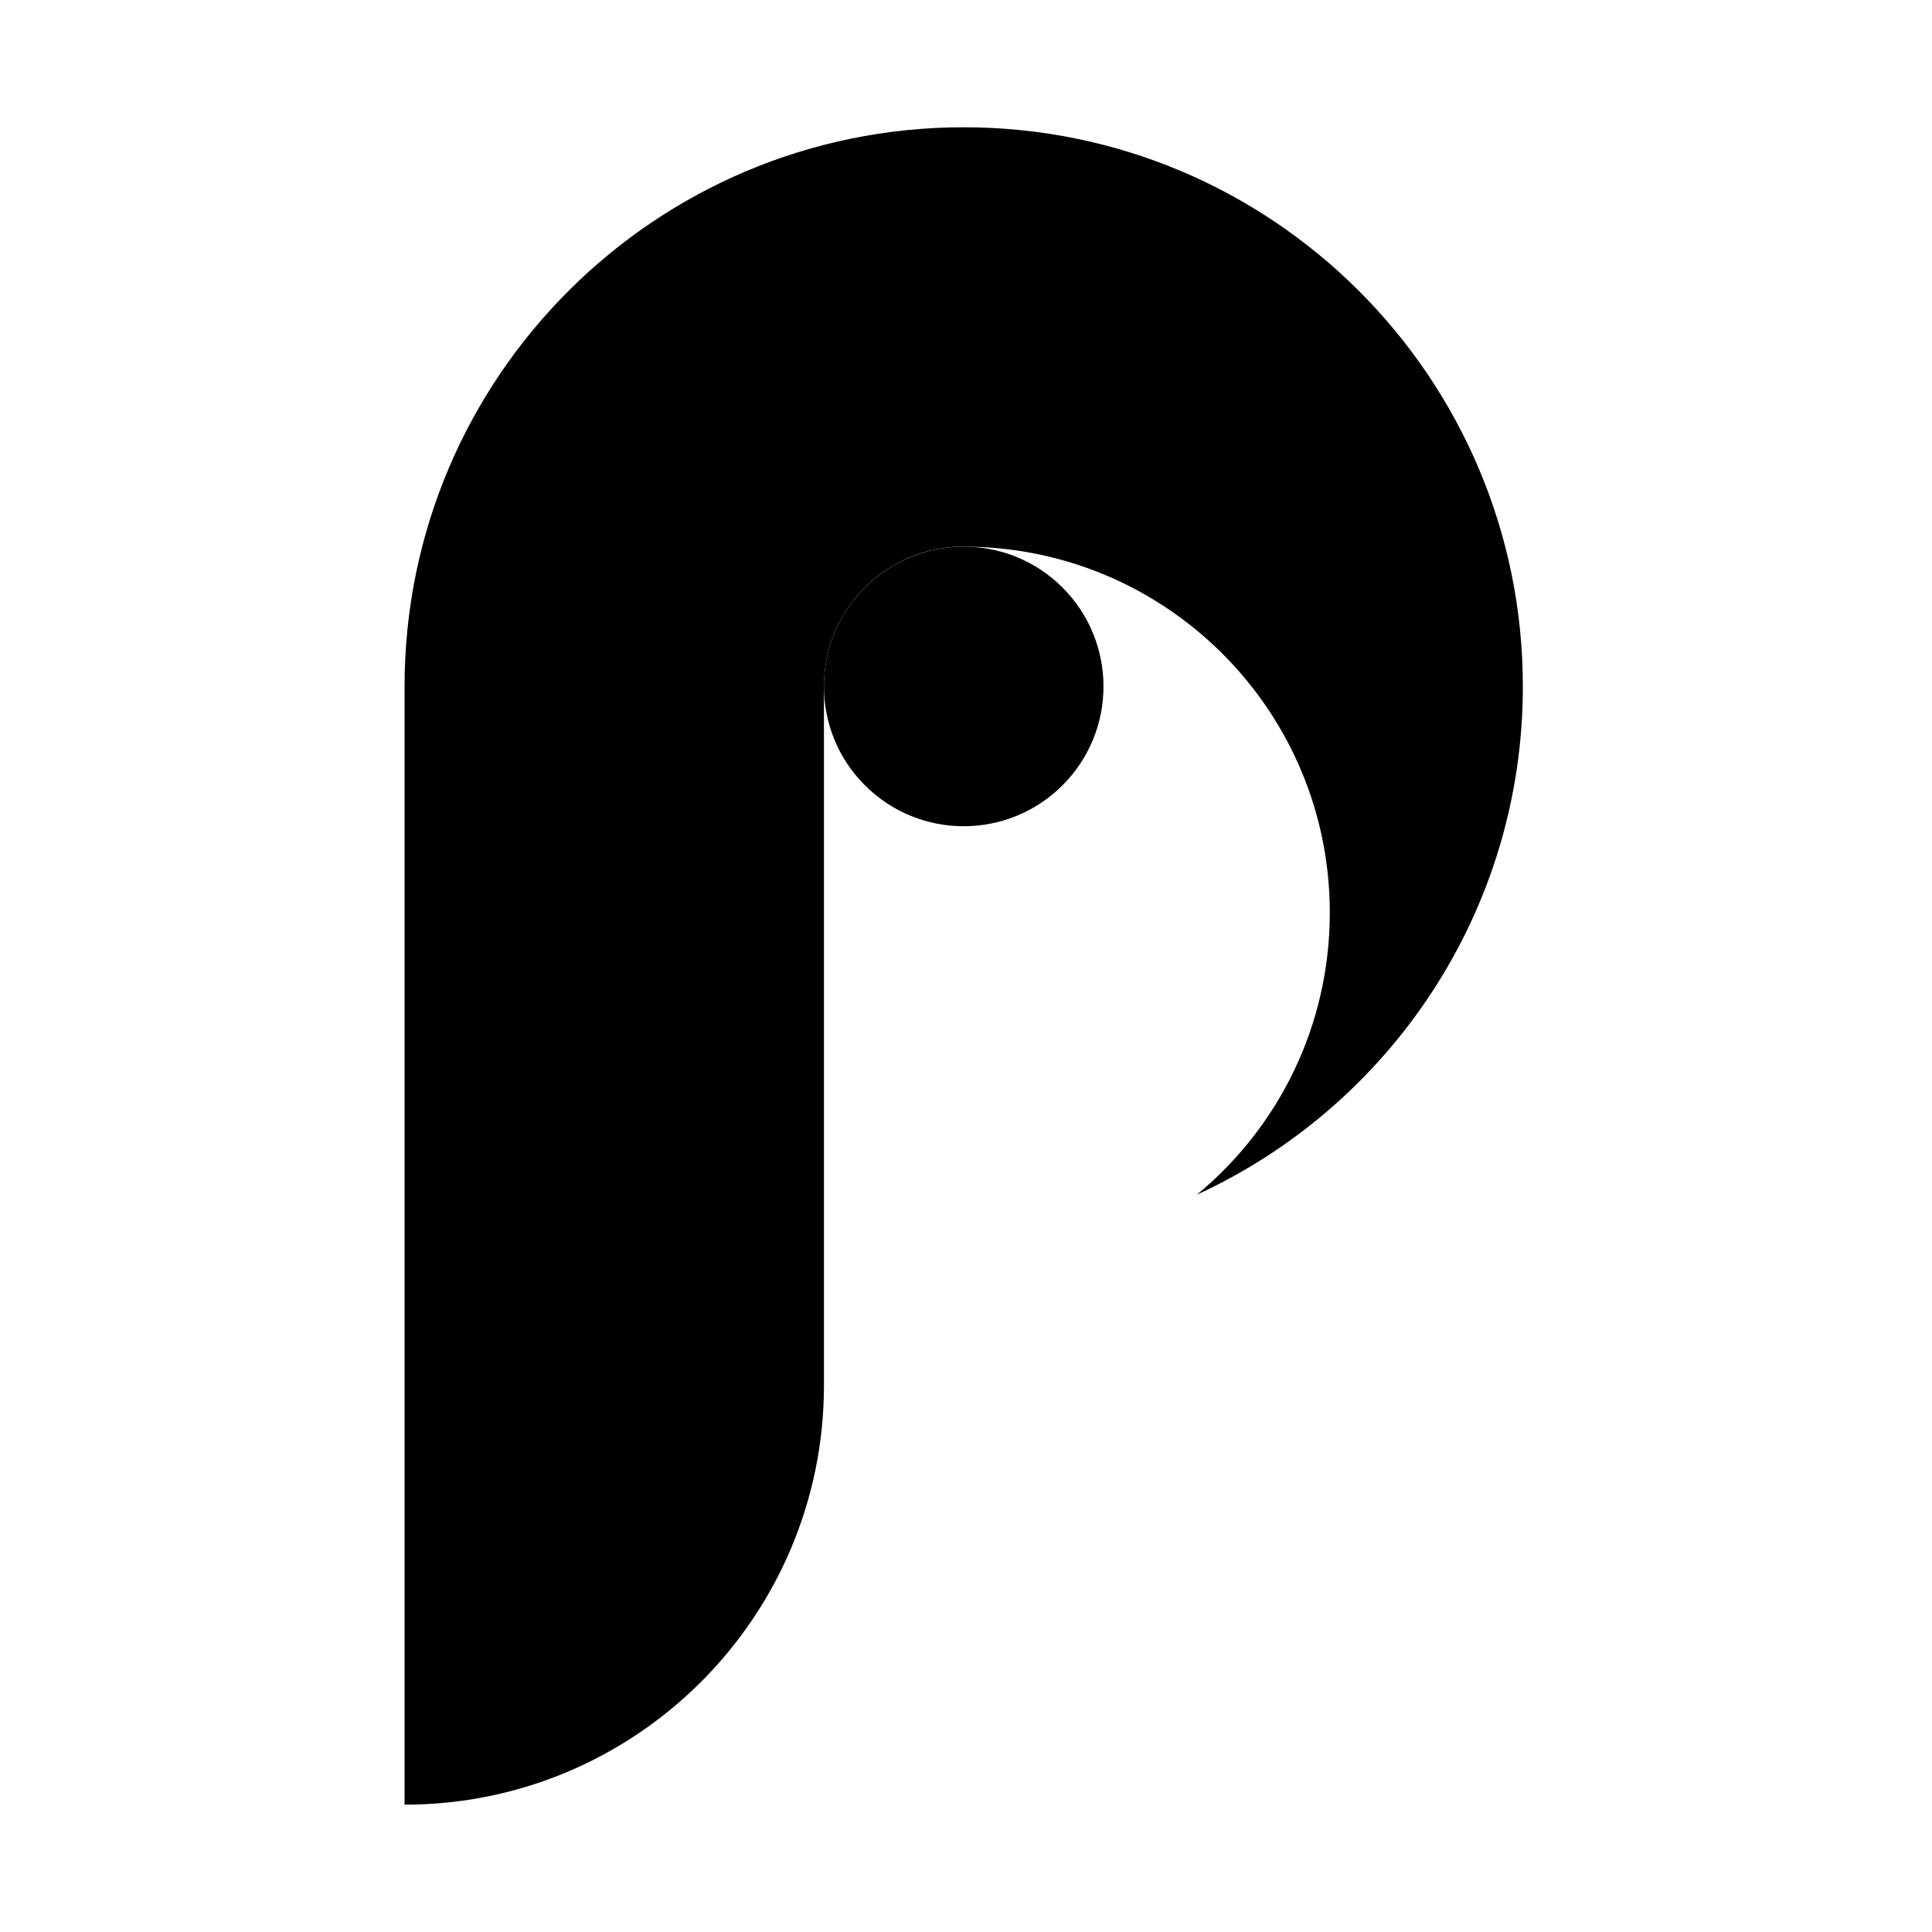
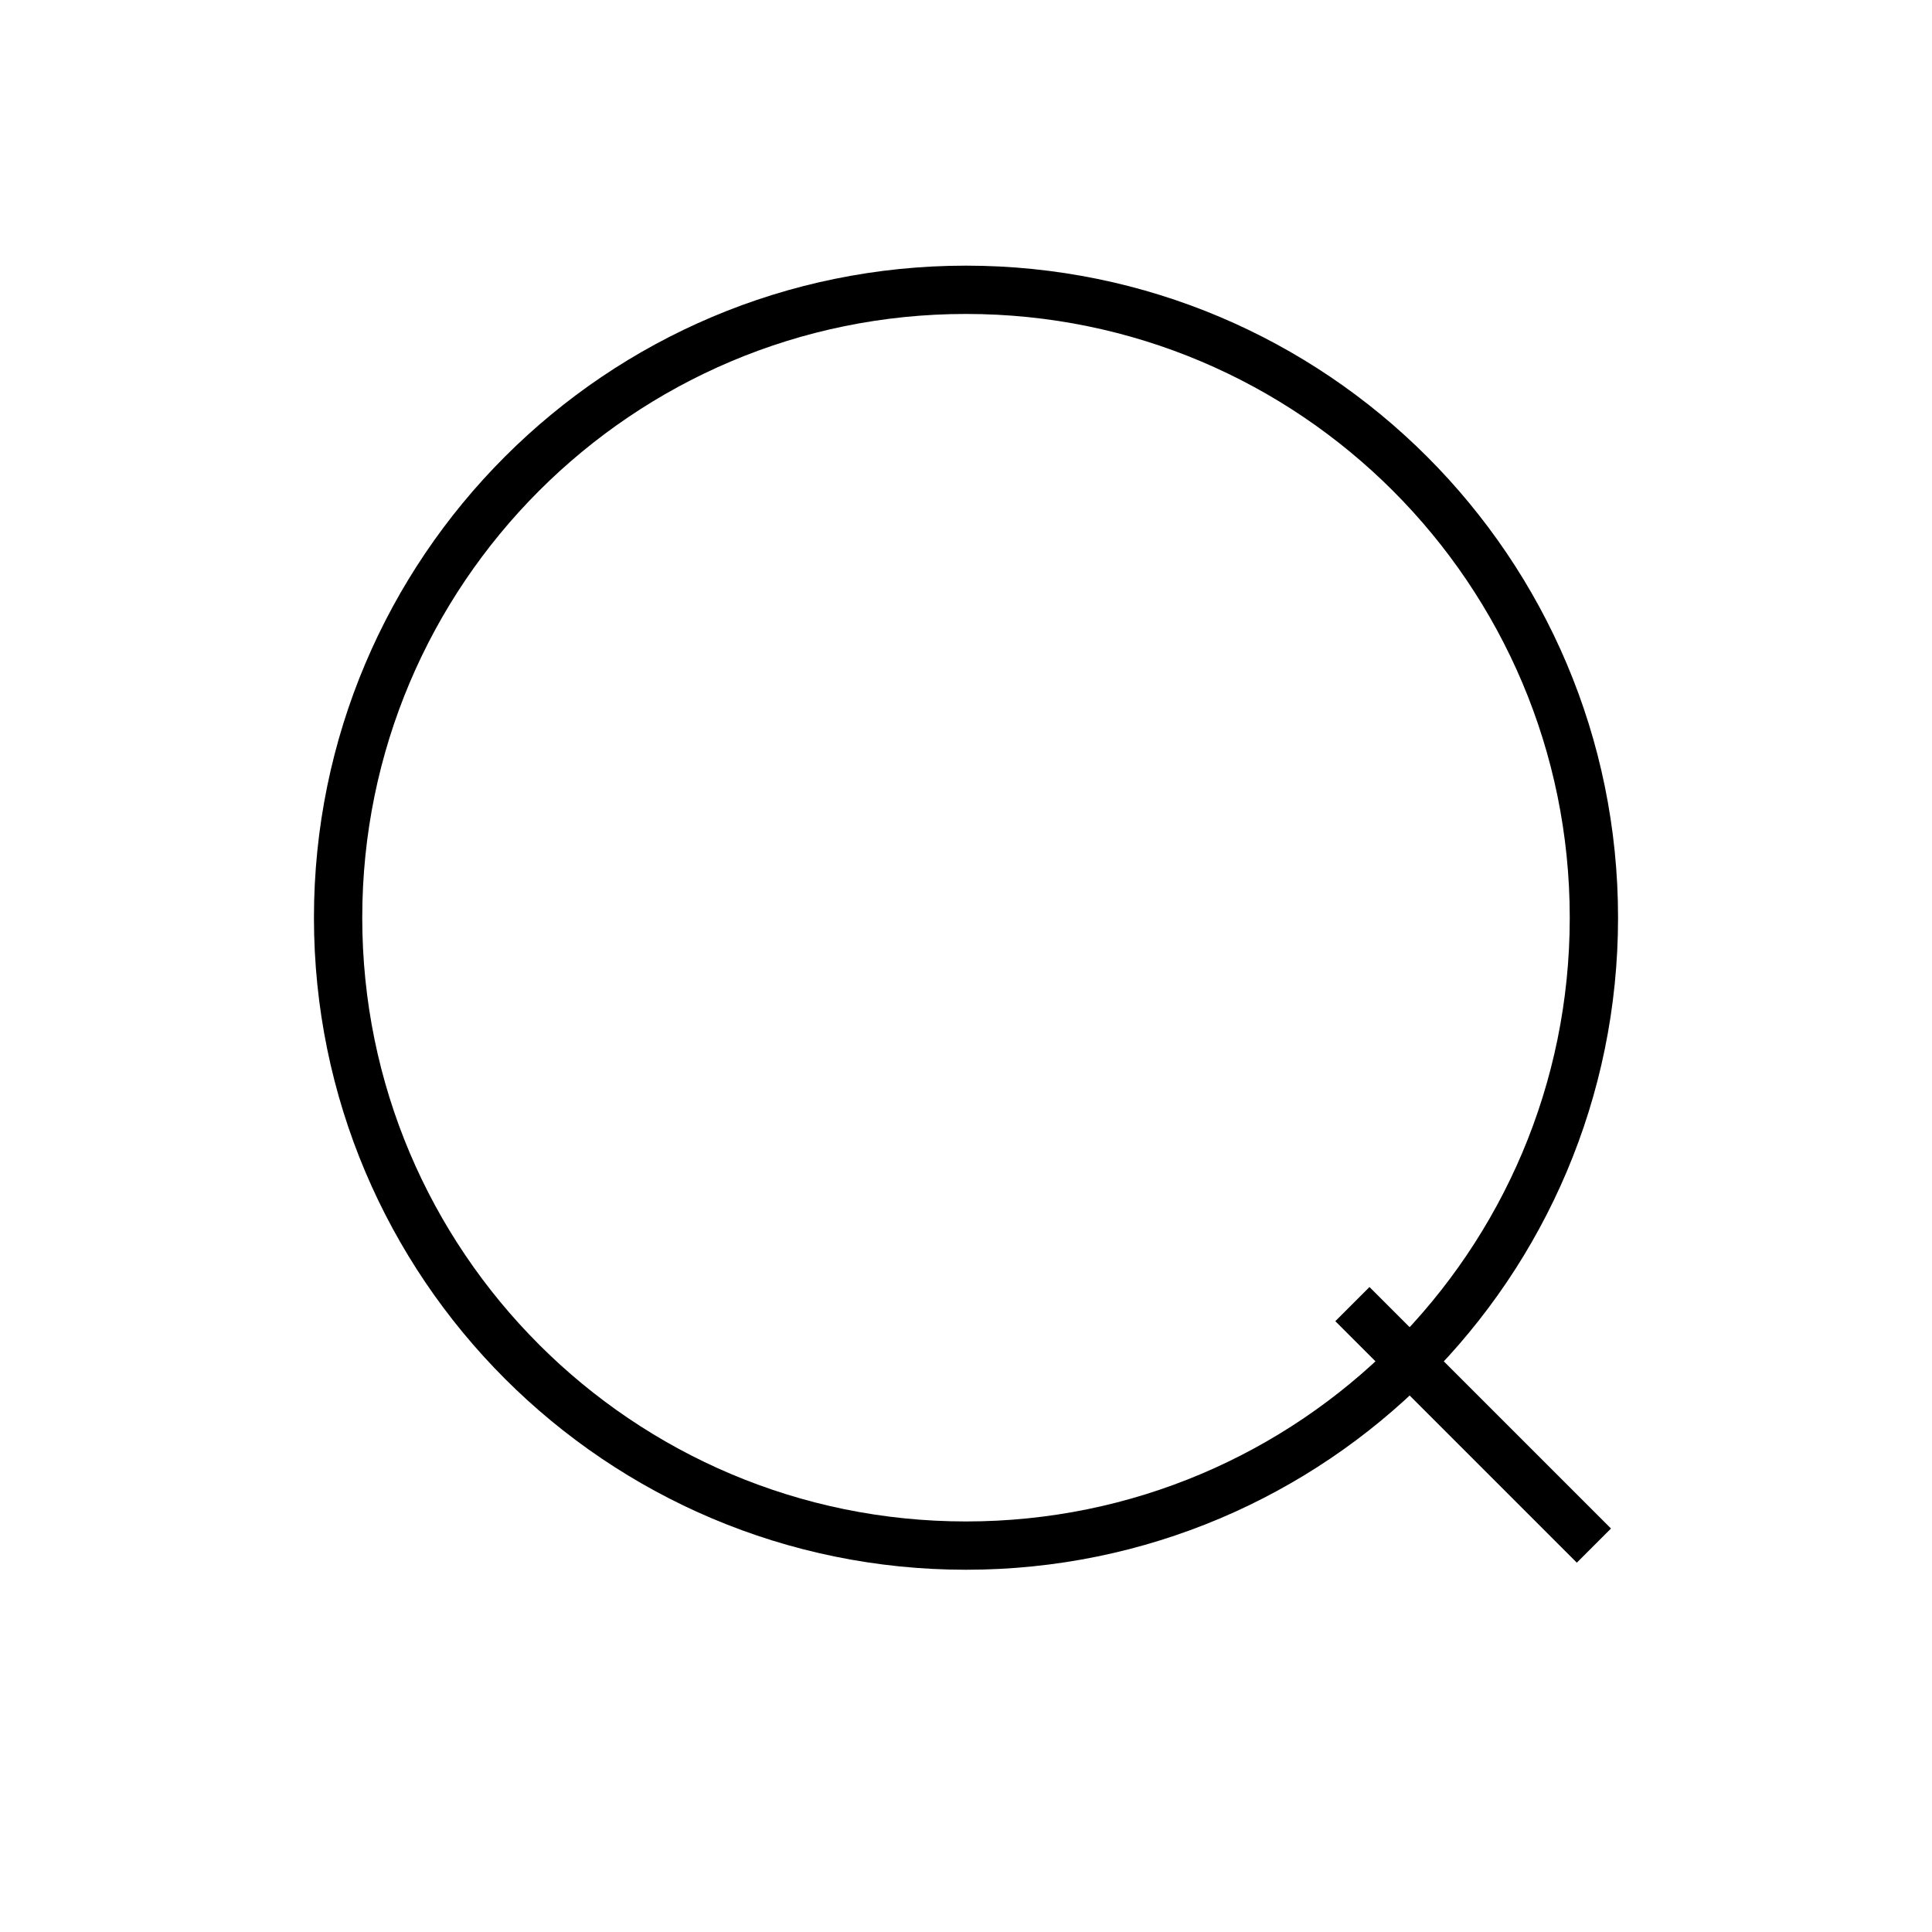
<svg xmlns="http://www.w3.org/2000/svg" width="40" height="40" viewBox="0 0 40 40" fill="none">
-   <path d="M31.529 14.212C31.529 18.882 28.762 22.908 24.779 24.735C26.461 23.35 27.532 21.248 27.532 18.896C27.532 14.764 24.226 11.404 20.112 11.32C20.057 11.317 20.008 11.317 19.953 11.317C19.898 11.317 19.849 11.317 19.794 11.32C18.267 11.403 17.059 12.666 17.059 14.211V28.681C17.059 33.475 13.17 37.364 8.376 37.364V14.212C8.376 7.819 13.56 2.635 19.953 2.635C26.345 2.635 31.529 7.819 31.529 14.212Z" fill="black" />
-   <path d="M21.999 16.258C23.129 15.128 23.129 13.296 21.999 12.165C20.869 11.035 19.037 11.035 17.906 12.165C16.776 13.296 16.776 15.128 17.906 16.258C19.037 17.389 20.869 17.389 21.999 16.258Z" fill="black" />
+   <circle cx="20" cy="19" r="13" stroke="black" strokeWidth="2" />
+   <path d="M28 27L33 32" stroke="black" strokeWidth="2.5" strokeLinecap="round" />
</svg>
